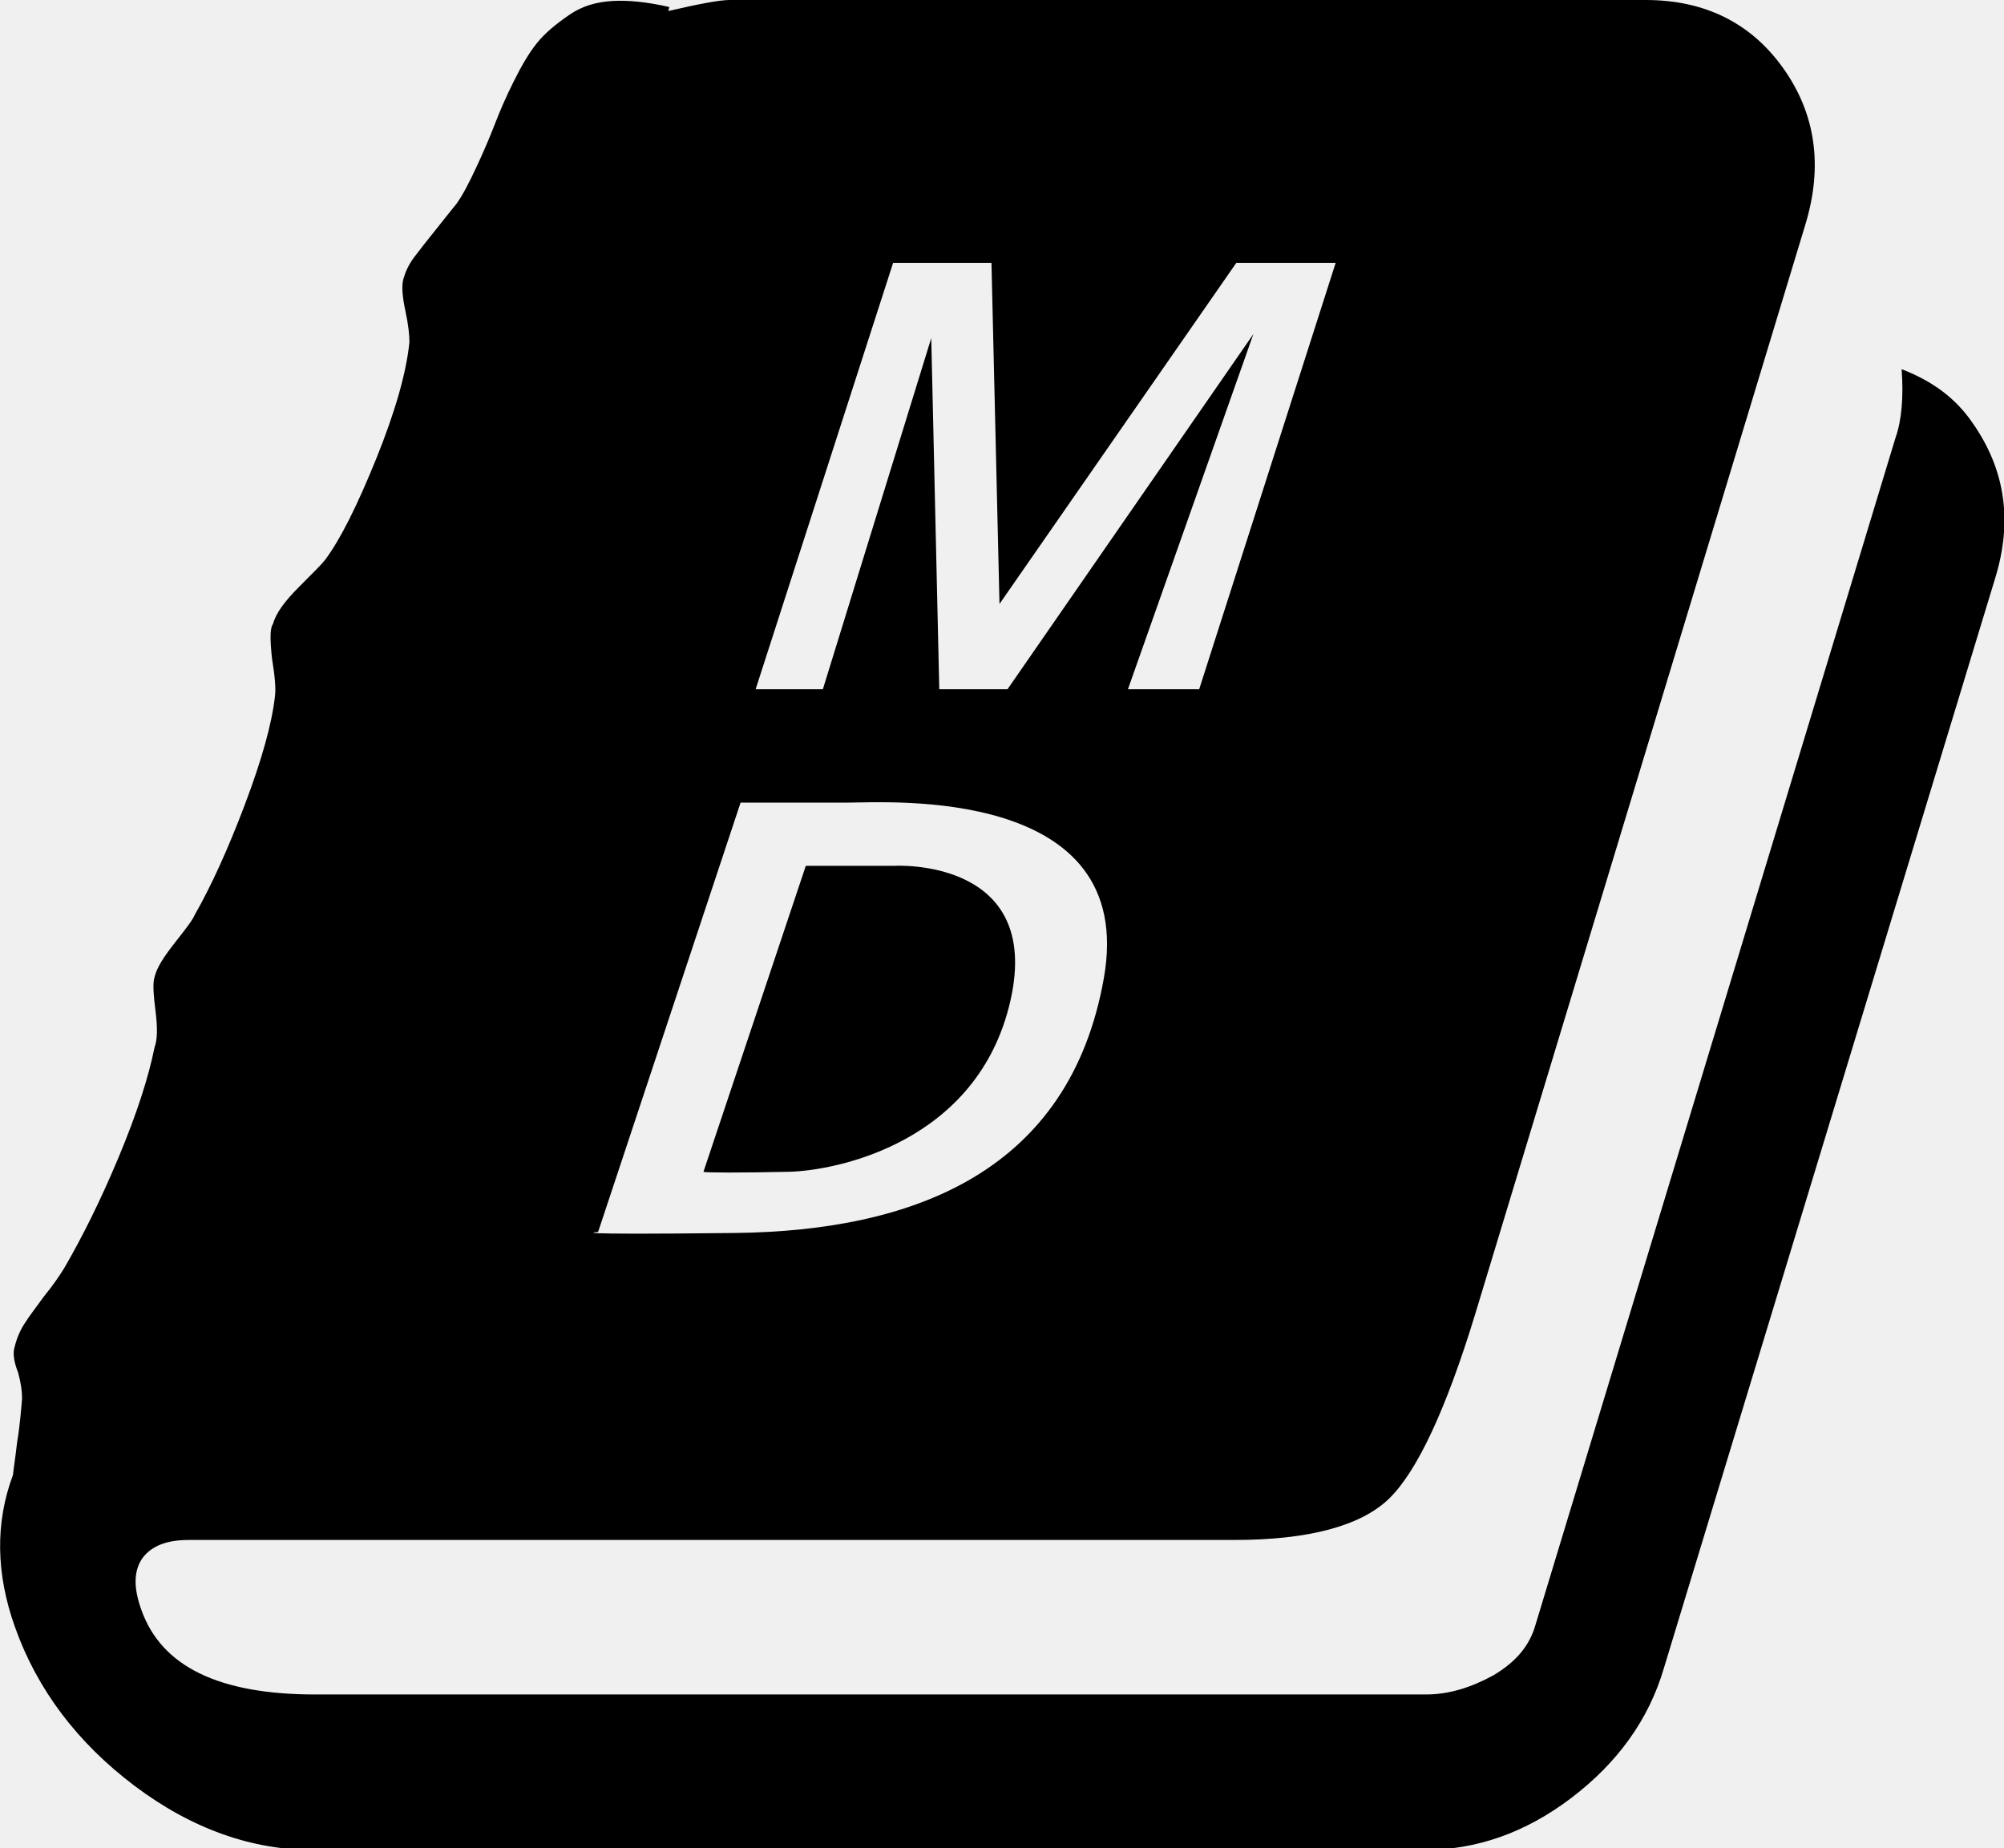
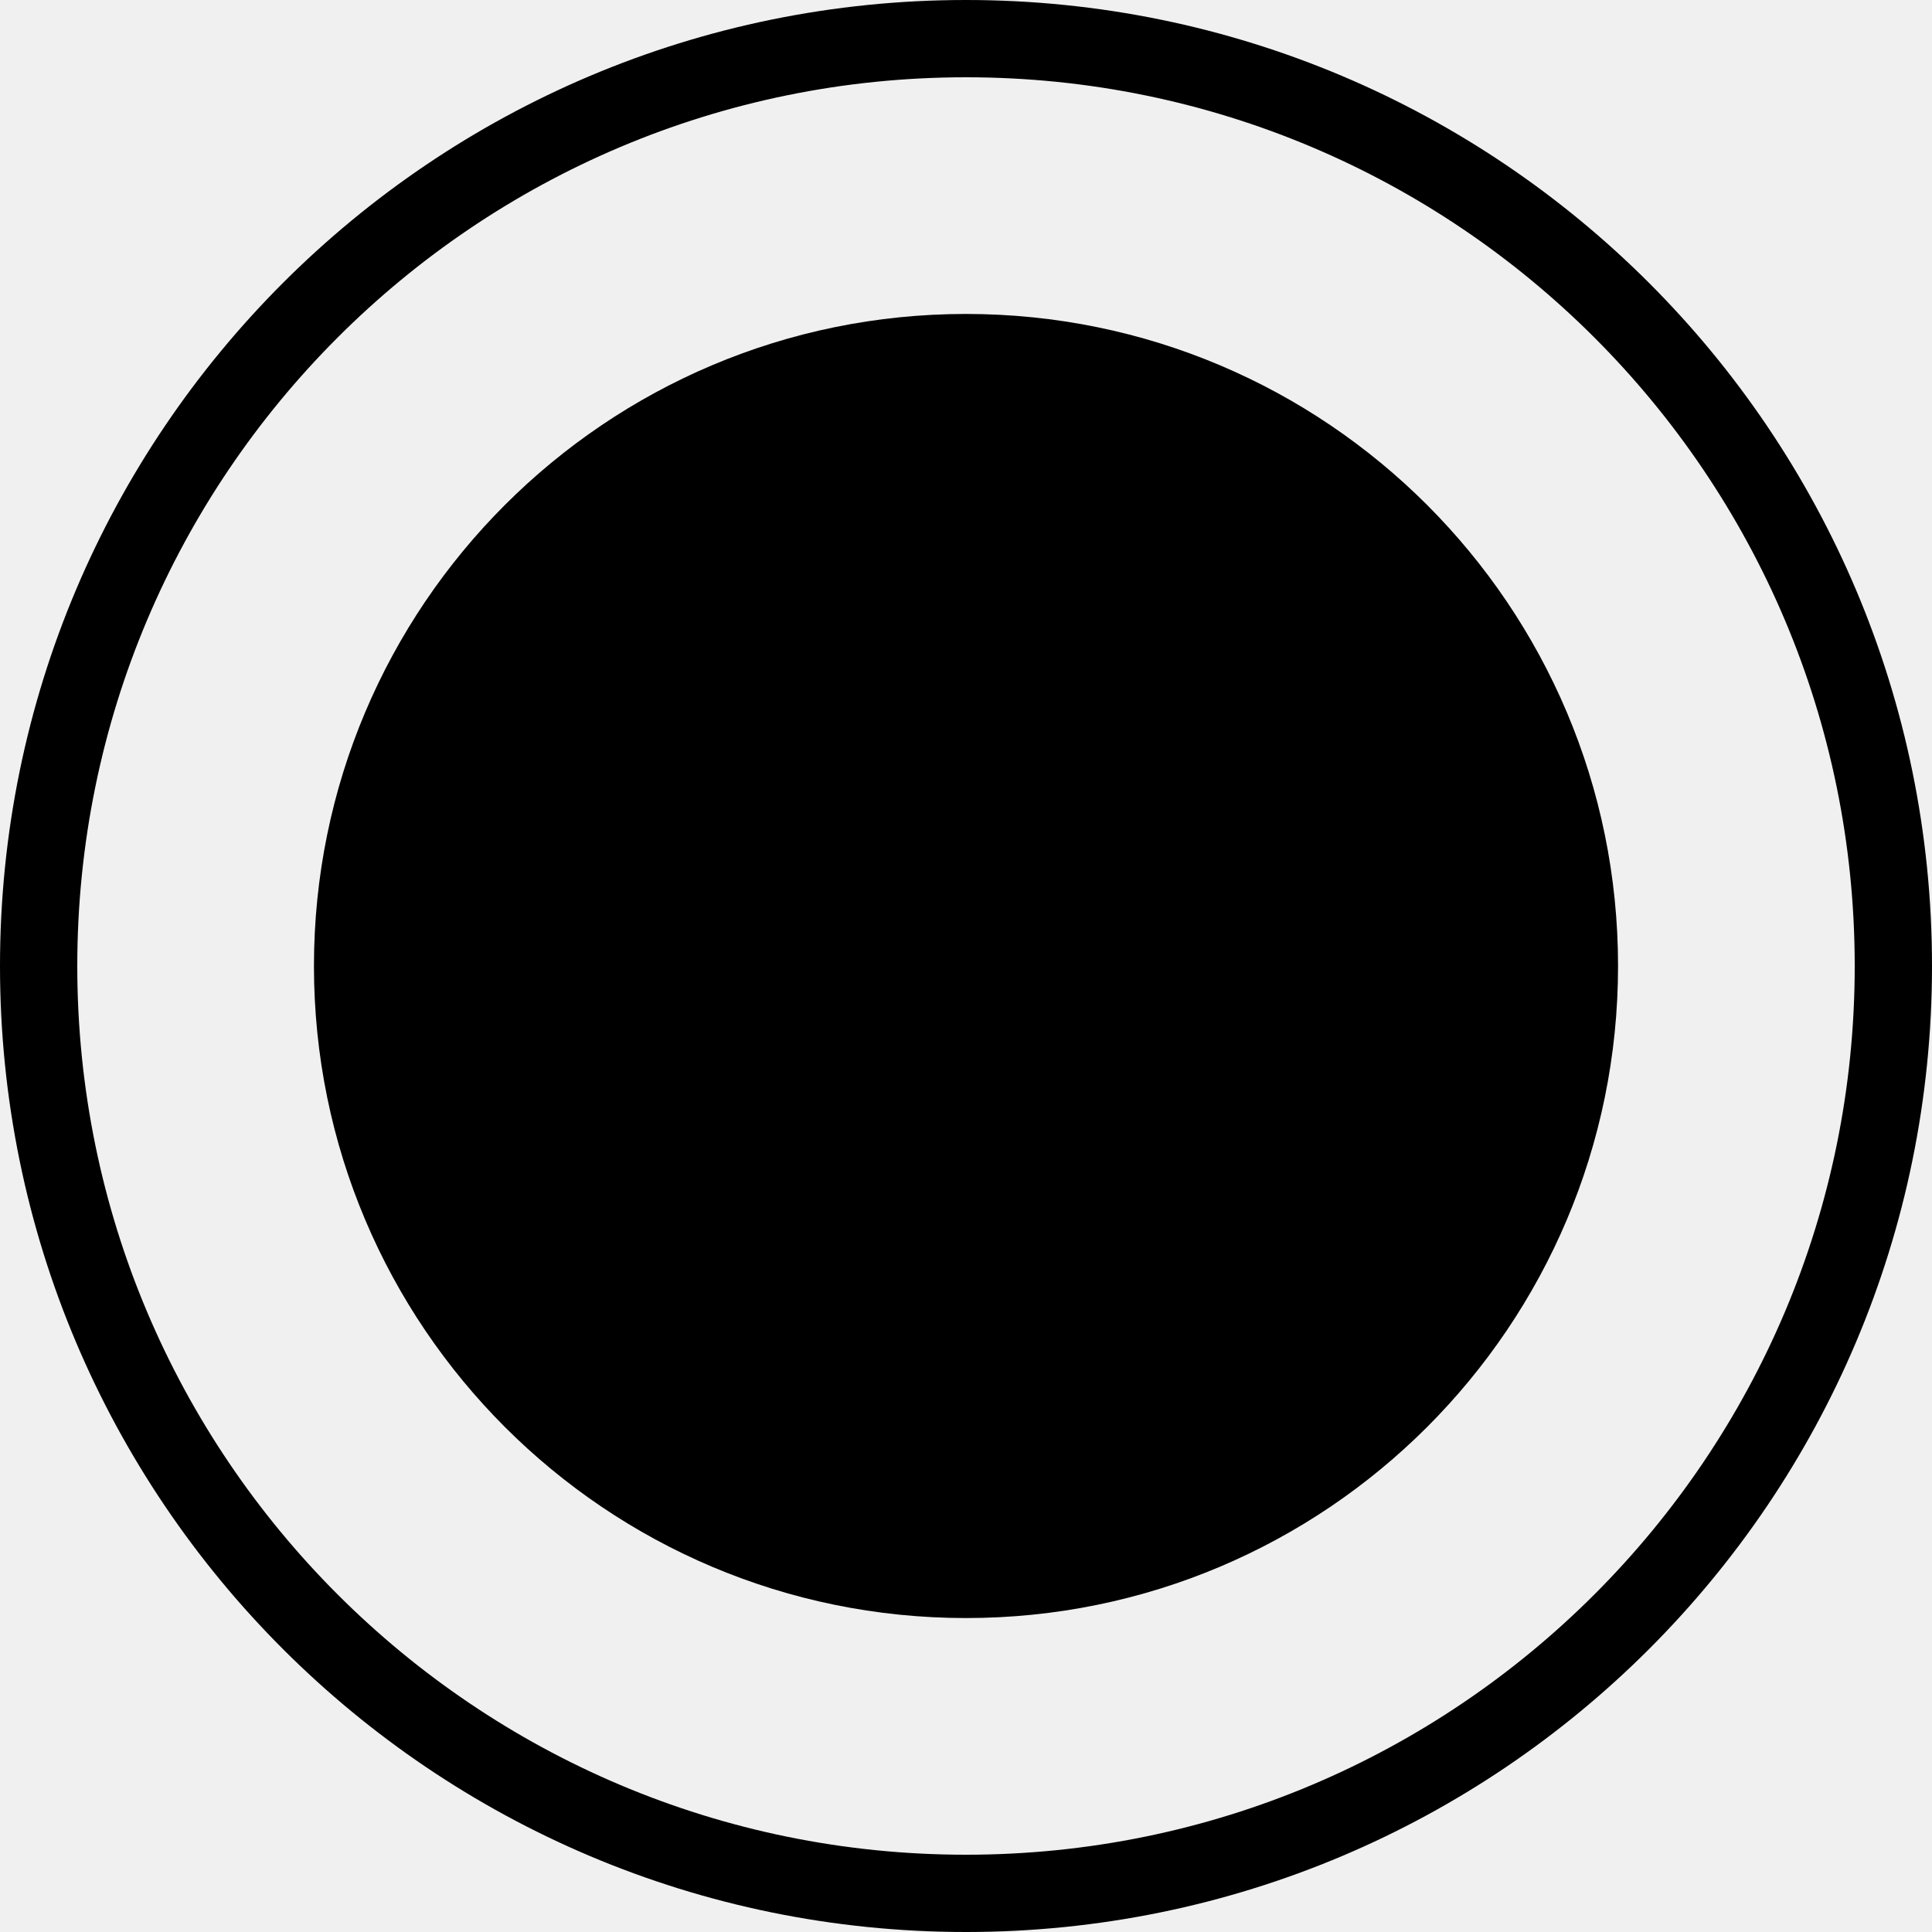
- <svg xmlns="http://www.w3.org/2000/svg" viewBox="0 0 199.7 184.2">
+ <svg xmlns="http://www.w3.org/2000/svg" viewBox="-1000 -1000 2000 2000">
  <style>
+     circle {
+       fill: black;
+       stroke: black;
+     }
+ 
    @media (prefers-color-scheme: dark) {
-       svg { fill: white; }
+       circle {
+         fill: white;
+         stroke: white;
+       }
    }
  </style>
-   <path d="M189.5,36.8c0.2,2.8,0,5.1-0.6,6.8L153,162c-0.6,2.1-2,3.7-4.2,5c-2.2,1.2-4.4,1.9-6.7,1.9H31.4c-9.6,0-15.3-2.8-17.3-8.4   c-0.8-2.2-0.8-3.9,0.1-5.2c0.9-1.2,2.4-1.8,4.6-1.8H123c7.4,0,12.6-1.4,15.4-4.1s5.7-8.9,8.6-18.4l32.9-108.6   c1.8-5.9,1-11.1-2.2-15.6S169.9,0,164,0H72.7c-1,0-3.1,0.4-6.1,1.1l0.1-0.4C64.5,0.2,62.6,0,61,0.1s-3,0.5-4.3,1.4   c-1.3,0.9-2.4,1.8-3.2,2.8S52,6.5,51.2,8.1c-0.8,1.6-1.4,3-1.9,4.3s-1.1,2.7-1.8,4.2c-0.7,1.5-1.3,2.7-2,3.7c-0.5,0.6-1.2,1.5-2,2.5   s-1.6,2-2.2,2.8s-0.9,1.5-1.1,2.2c-0.2,0.7-0.1,1.8,0.2,3.2c0.3,1.4,0.4,2.4,0.4,3.1c-0.3,3-1.4,6.9-3.3,11.6   c-1.9,4.7-3.6,8.1-5.1,10.1c-0.3,0.4-1.2,1.3-2.6,2.7c-1.4,1.4-2.3,2.6-2.6,3.7c-0.3,0.4-0.3,1.5-0.1,3.4c0.3,1.8,0.4,3.1,0.3,3.8   c-0.3,2.7-1.3,6.3-3,10.8c-1.7,4.5-3.4,8.2-5,11c-0.2,0.5-0.9,1.4-2,2.8c-1.1,1.4-1.8,2.5-2,3.4c-0.2,0.6-0.1,1.8,0.1,3.4   c0.2,1.6,0.2,2.8-0.1,3.6c-0.6,3-1.8,6.7-3.6,11c-1.8,4.3-3.6,7.9-5.4,11c-0.5,0.8-1.1,1.7-2,2.8c-0.8,1.1-1.5,2-2,2.8   s-0.8,1.6-1,2.5c-0.1,0.5,0,1.3,0.4,2.3c0.3,1.1,0.4,1.9,0.4,2.6c-0.1,1.1-0.2,2.6-0.5,4.4c-0.2,1.8-0.4,2.9-0.4,3.2   c-1.8,4.8-1.7,9.9,0.2,15.2c2.2,6.2,6.2,11.5,11.9,15.8c5.7,4.3,11.7,6.4,17.8,6.4h110.7c5.2,0,10.1-1.7,14.7-5.2s7.7-7.8,9.2-12.9   l33-108.6c1.8-5.8,1-10.9-2.2-15.5C194.9,39.7,192.6,38,189.5,36.8z M59.6,122.8L73.8,80c0,0,7,0,10.8,0s28.8-1.7,25.4,17.5   c-3.4,19.2-18.8,25.2-36.8,25.4S59.6,122.8,59.6,122.8z M78.6,116.8c4.7-0.1,18.9-2.9,22.1-17.1S89.2,86.3,89.2,86.3l-8.9,0   l-10.2,30.5C70.2,116.9,74,116.9,78.6,116.8z M75.3,68.7L89,26.2h9.8l0.8,34l23.6-34h9.9l-13.6,42.5h-7.1l12.5-35.4l-24.5,35.4h-6.8   l-0.8-35L82,68.7H75.3z" />
+   <circle r="960" fill-opacity="0" stroke-width="80" />
+   <circle r="675" stroke-opacity="0" />
</svg>
